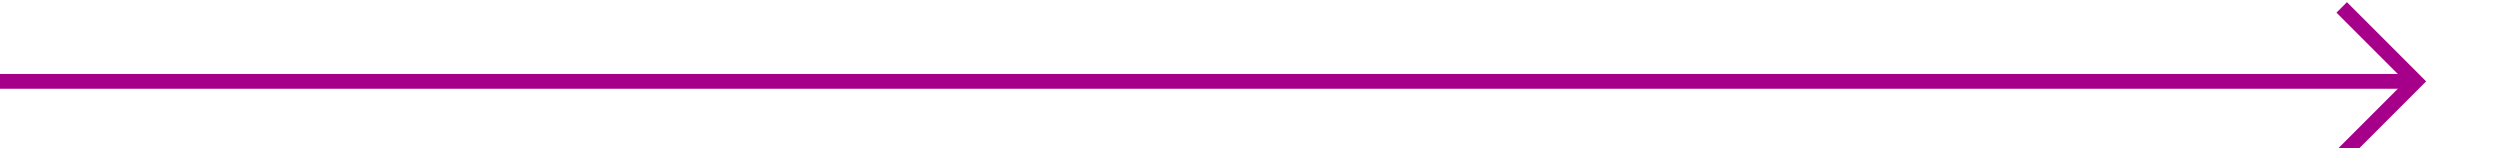
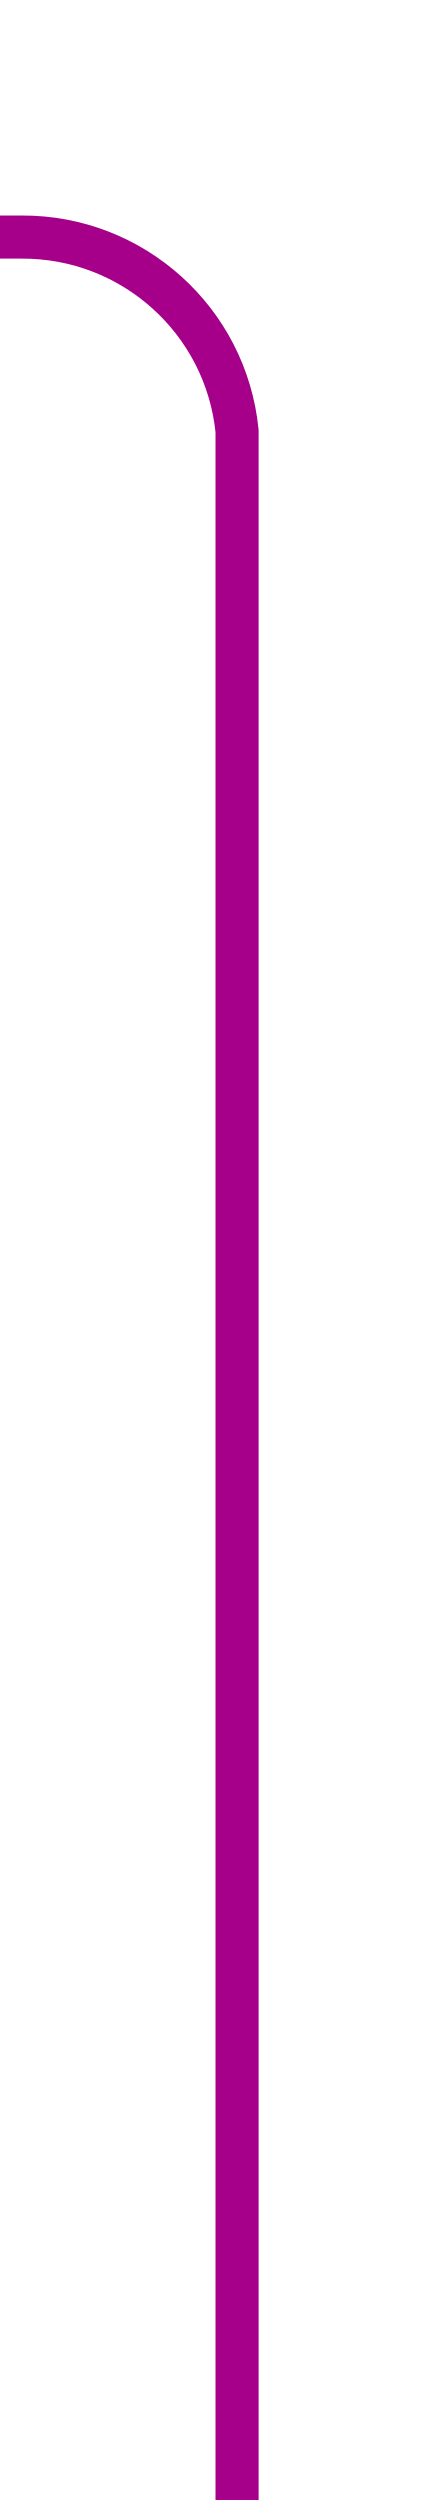
- <svg xmlns="http://www.w3.org/2000/svg" version="1.1" width="169px" height="10px" preserveAspectRatio="xMinYMid meet" viewBox="2870 991  169 8">
-   <path d="M 2870 995.5  L 3033 995.5  " stroke-width="1" stroke="#a6008b" fill="none" />
-   <path d="M 3027.946 990.854  L 3032.593 995.5  L 3027.946 1000.146  L 3028.654 1000.854  L 3033.654 995.854  L 3034.007 995.5  L 3033.654 995.146  L 3028.654 990.146  L 3027.946 990.854  Z " fill-rule="nonzero" fill="#a6008b" stroke="none" />
+ <svg xmlns="http://www.w3.org/2000/svg" version="1.1" width="10px" height="58px" preserveAspectRatio="xMidYMin meet" viewBox="2828 311  8 58">
+   <path d="M 2832.5 369  L 2832.5 321  A 5 5 0 0 0 2827.5 316.5 L 2613 316.5  " stroke-width="1" stroke="#a6008b" fill="none" />
+   <path d="M 2618.054 321.146  L 2613.407 316.5  L 2618.054 311.854  L 2617.346 311.146  L 2612.346 316.146  L 2611.993 316.5  L 2612.346 316.854  L 2617.346 321.854  L 2618.054 321.146  Z " fill-rule="nonzero" fill="#a6008b" stroke="none" />
</svg>
